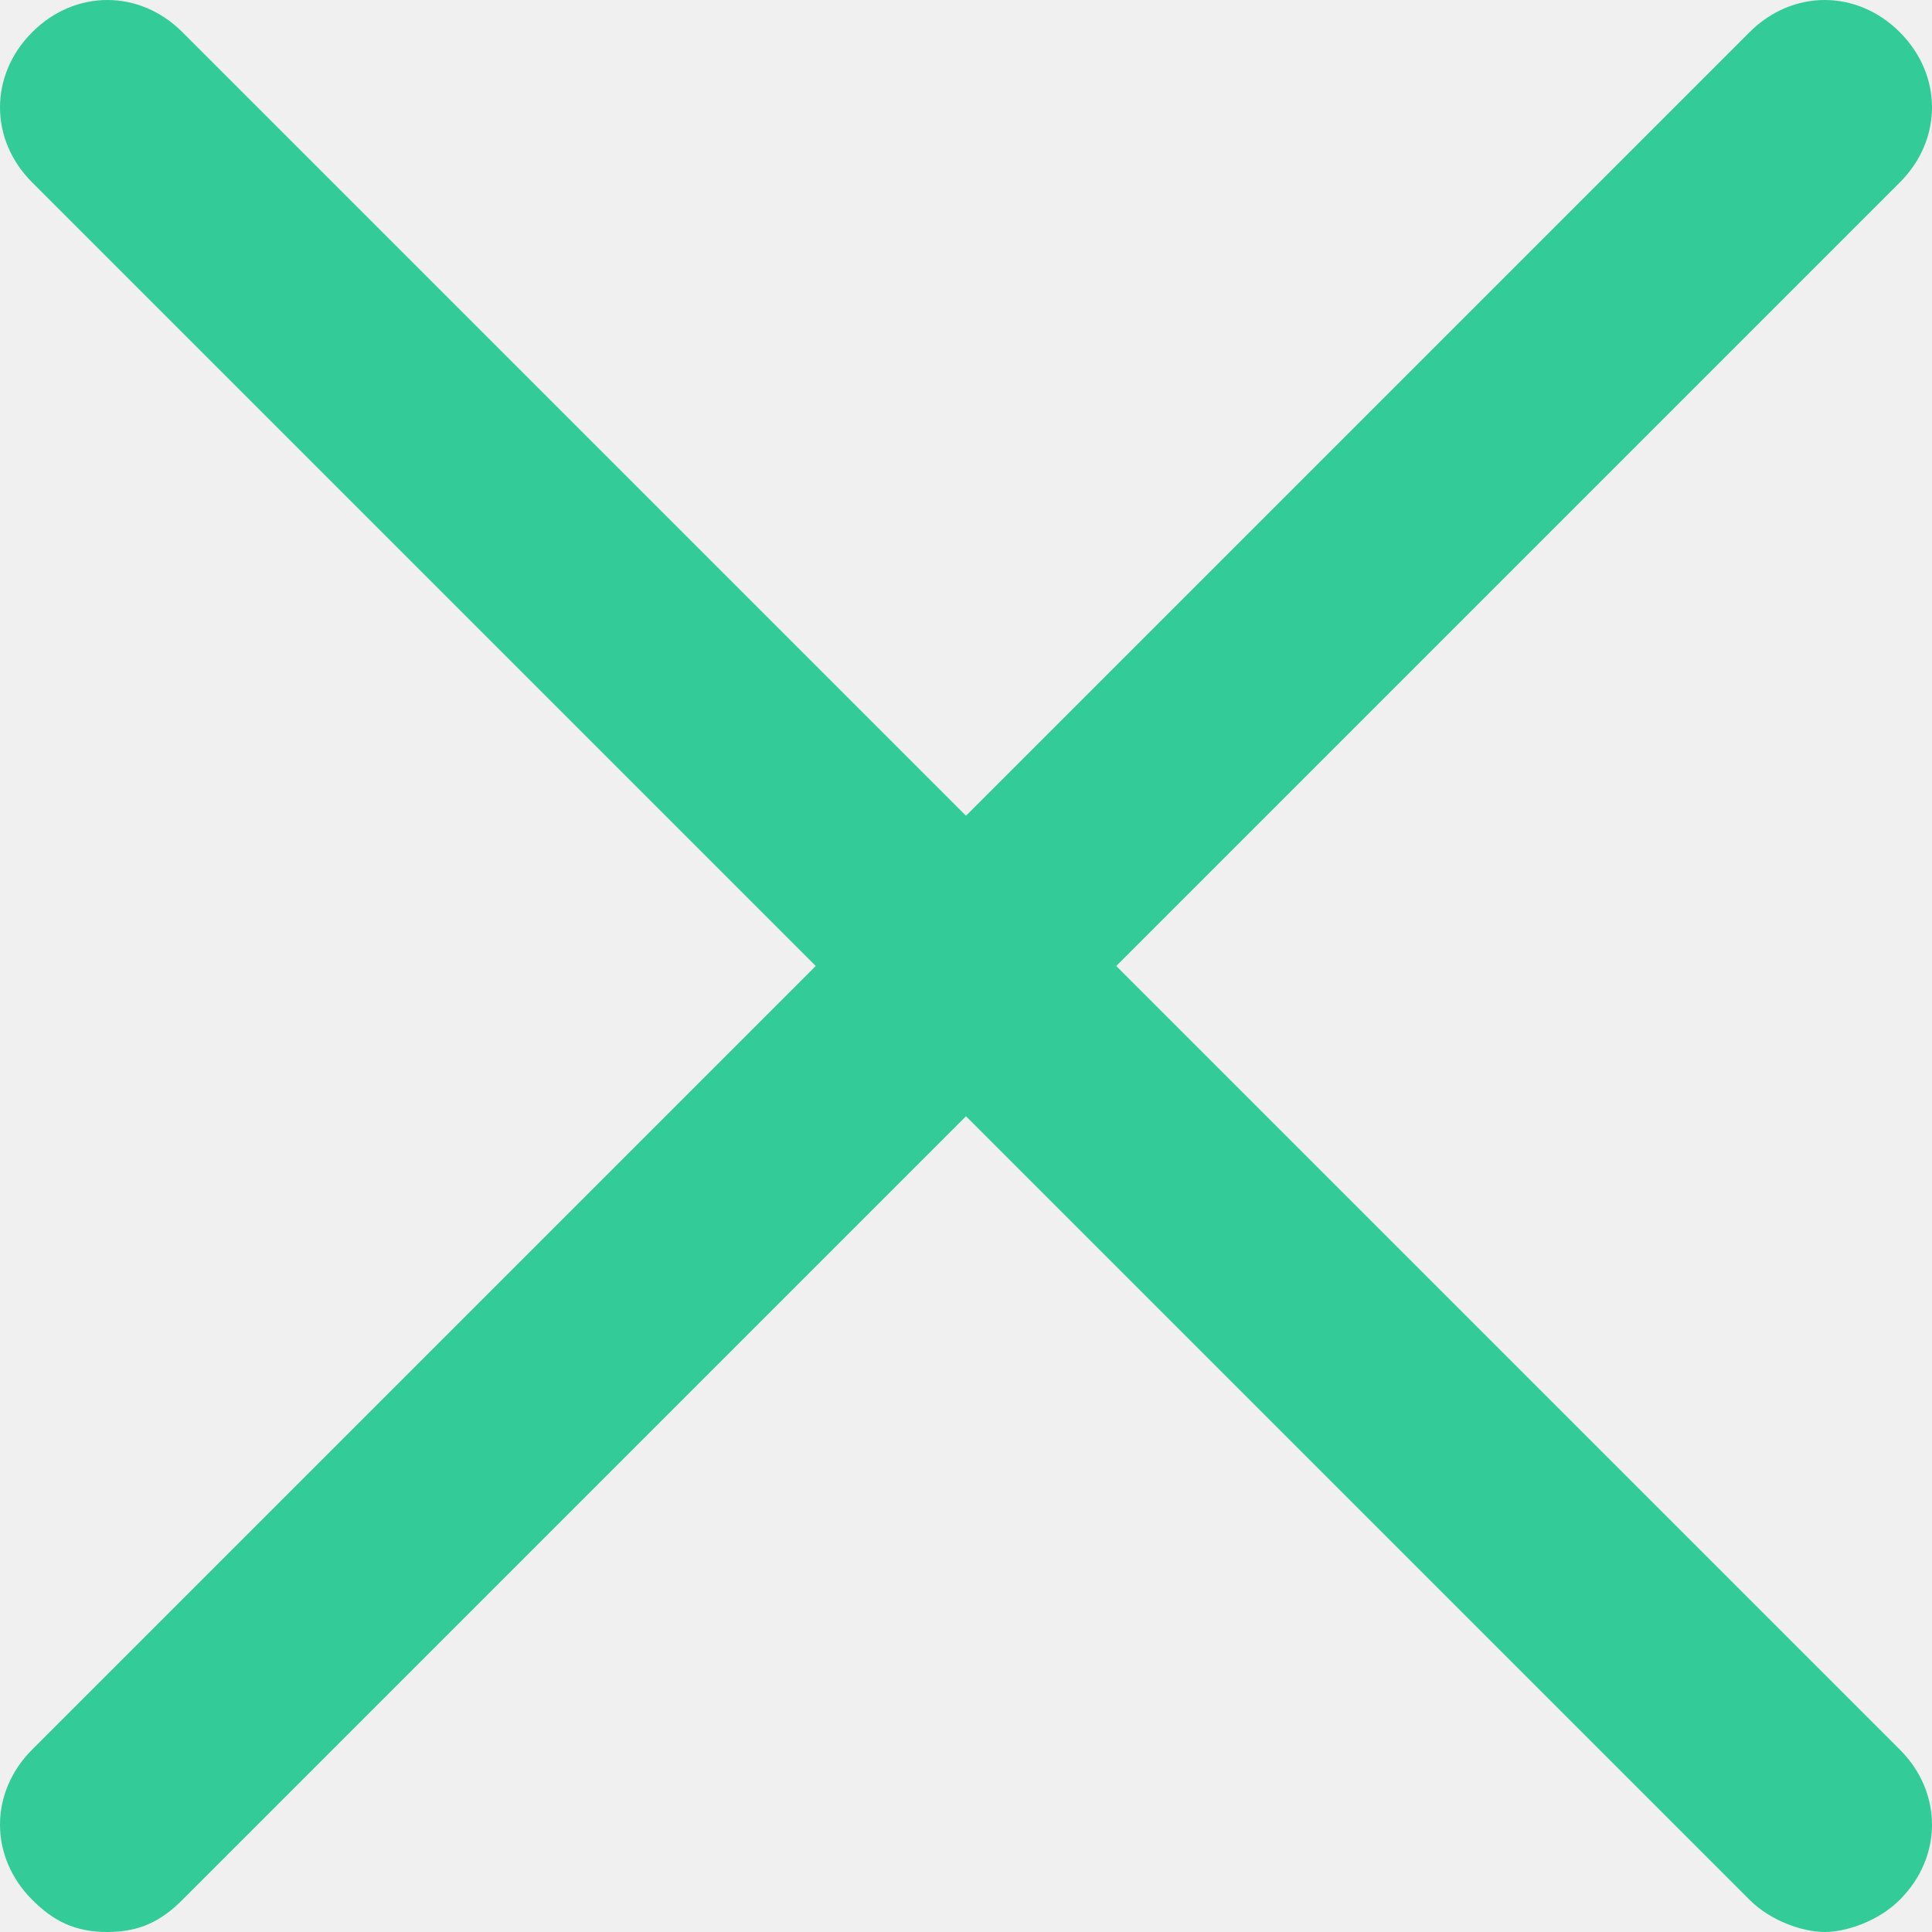
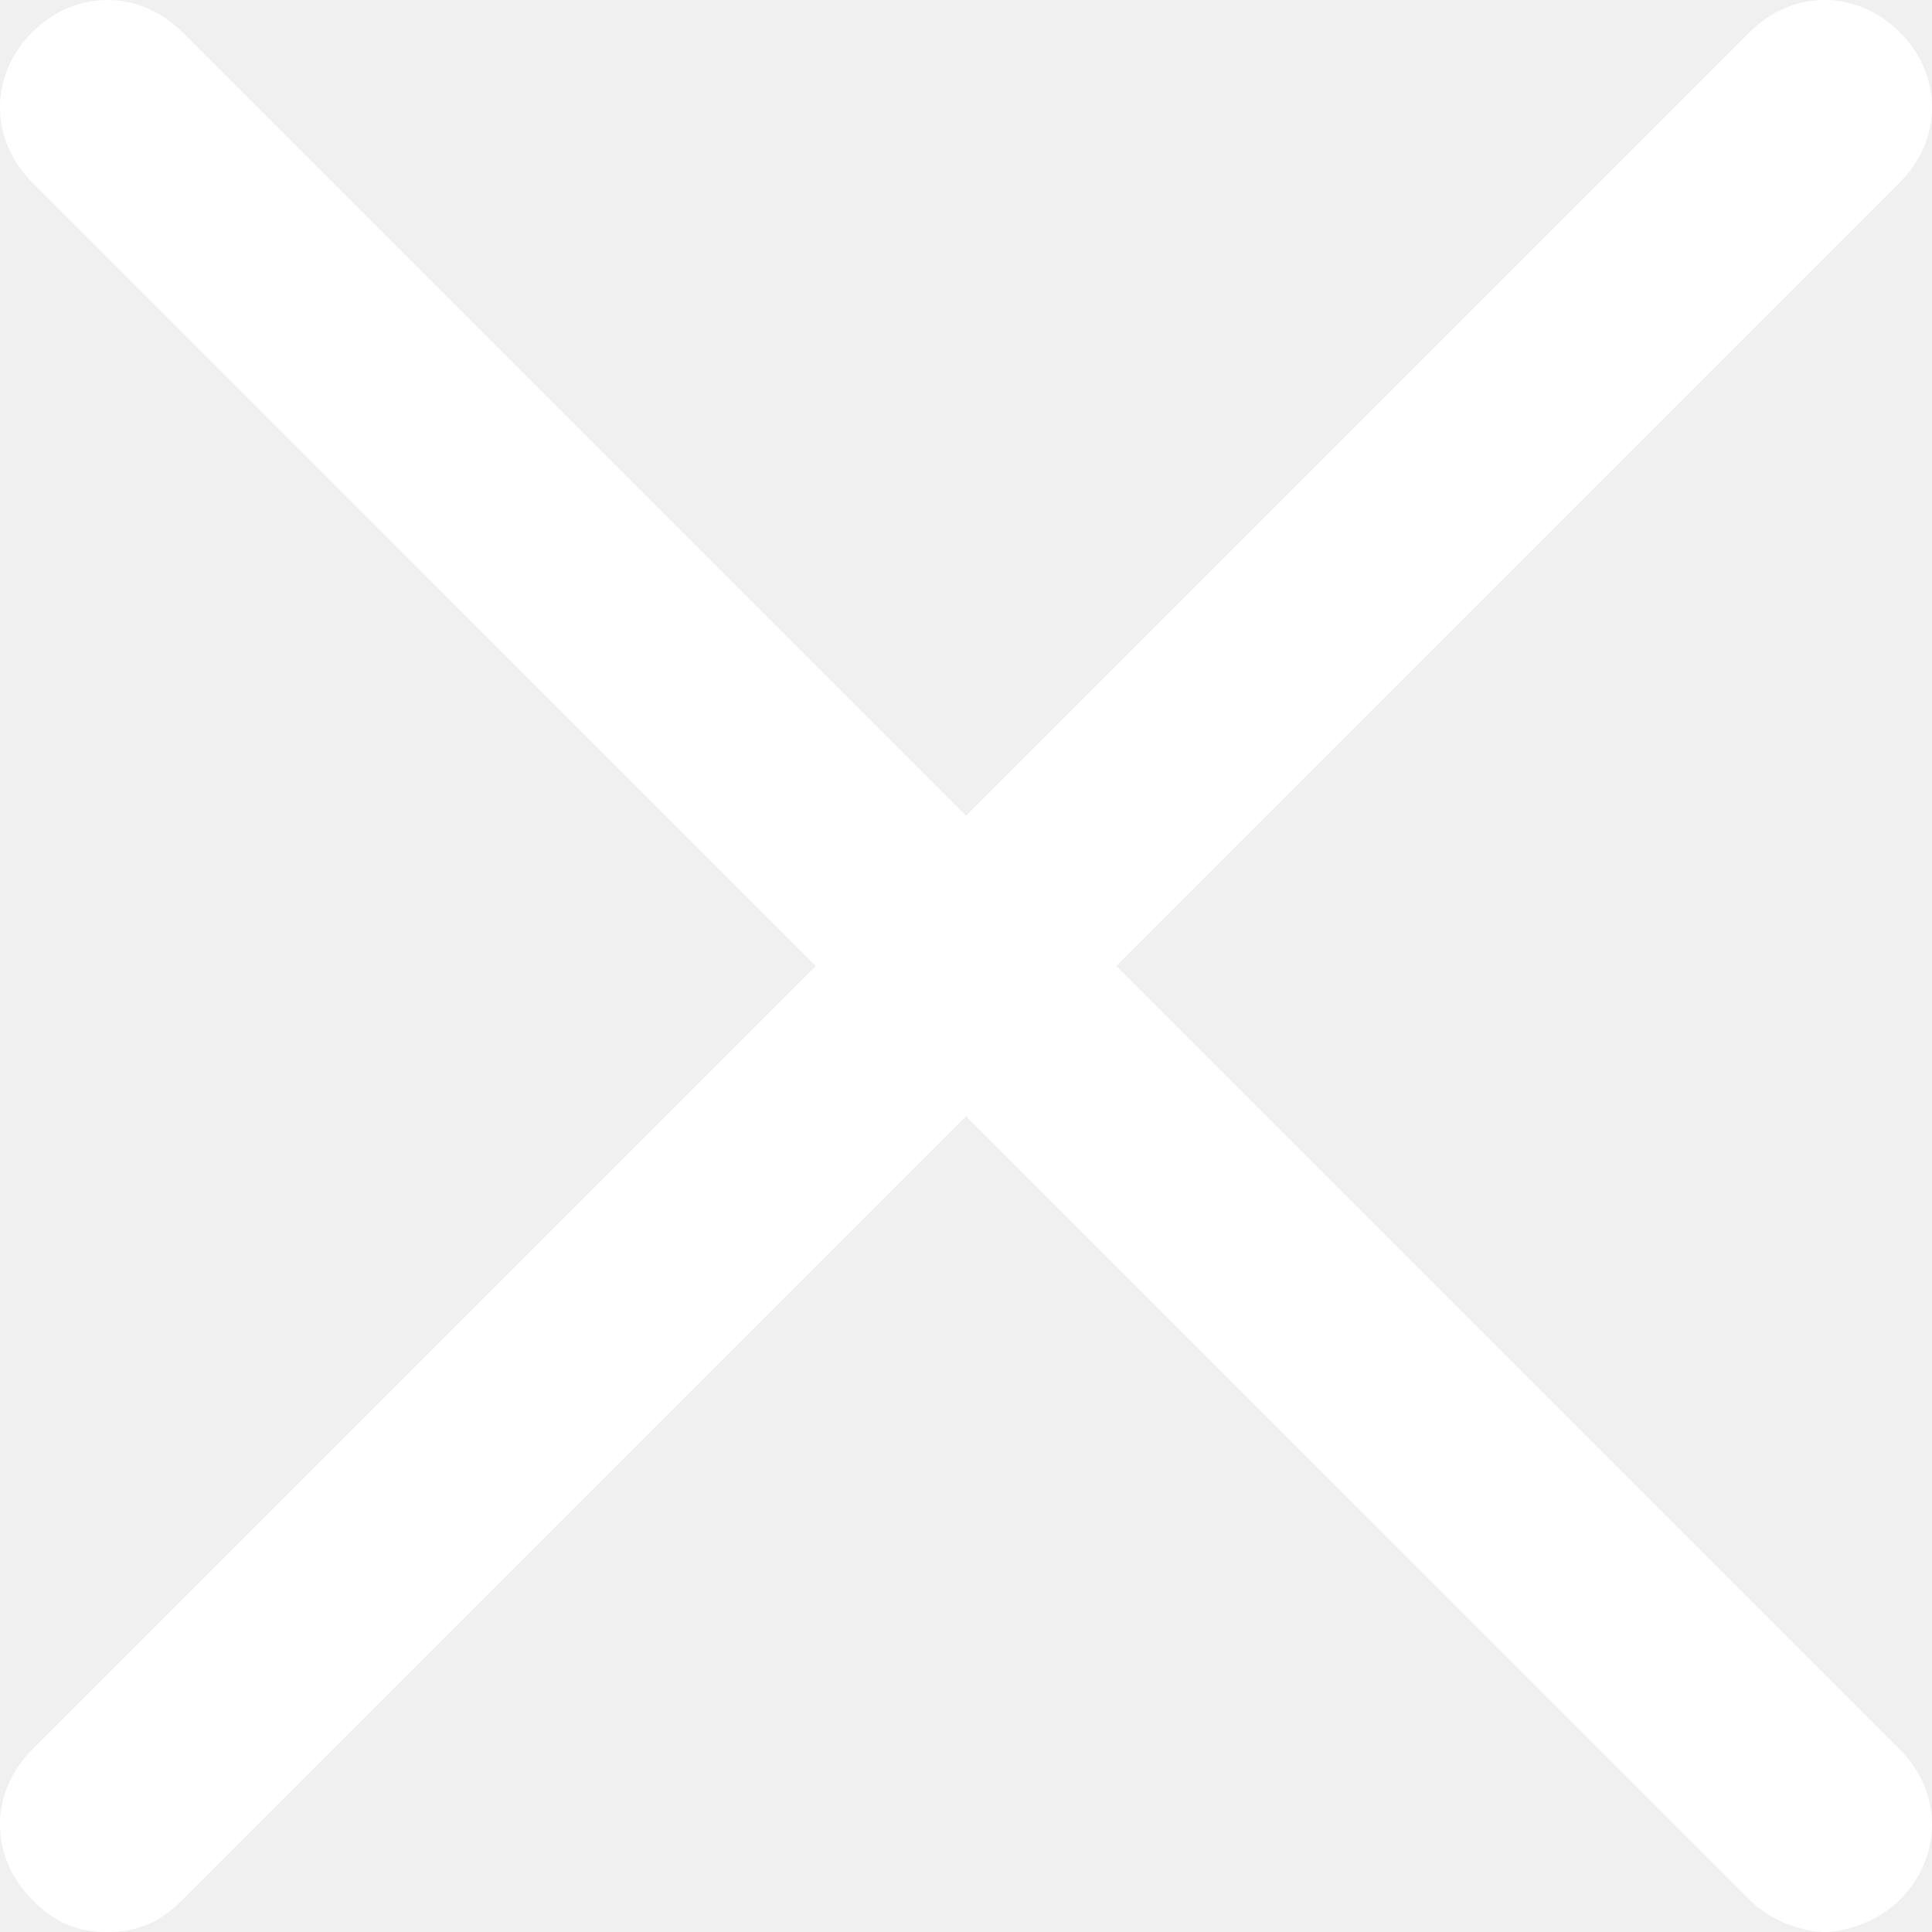
<svg xmlns="http://www.w3.org/2000/svg" version="1.1" id="Layer_1" x="0px" y="0px" viewBox="0 0 18 18" style="enable-background:new 0 0 18 18;" xml:space="preserve">
  <style type="text/css">
- 	.st0{fill:#33CC99;}
+ 	.st0{fill:#FFFFFF;}
</style>
  <path class="st0" d="M10.4,9l7.3-7.3c0.4-0.4,0.4-1,0-1.4s-1-0.4-1.4,0L9,7.6L1.7,0.3c-0.4-0.4-1-0.4-1.4,0s-0.4,1,0,1.4L7.6,9  l-7.3,7.3c-0.4,0.4-0.4,1,0,1.4C0.5,17.9,0.7,18,1,18s0.5-0.1,0.7-0.3L9,10.4l7.3,7.3c0.2,0.2,0.5,0.3,0.7,0.3s0.5-0.1,0.7-0.3  c0.4-0.4,0.4-1,0-1.4L10.4,9z" />
</svg>
